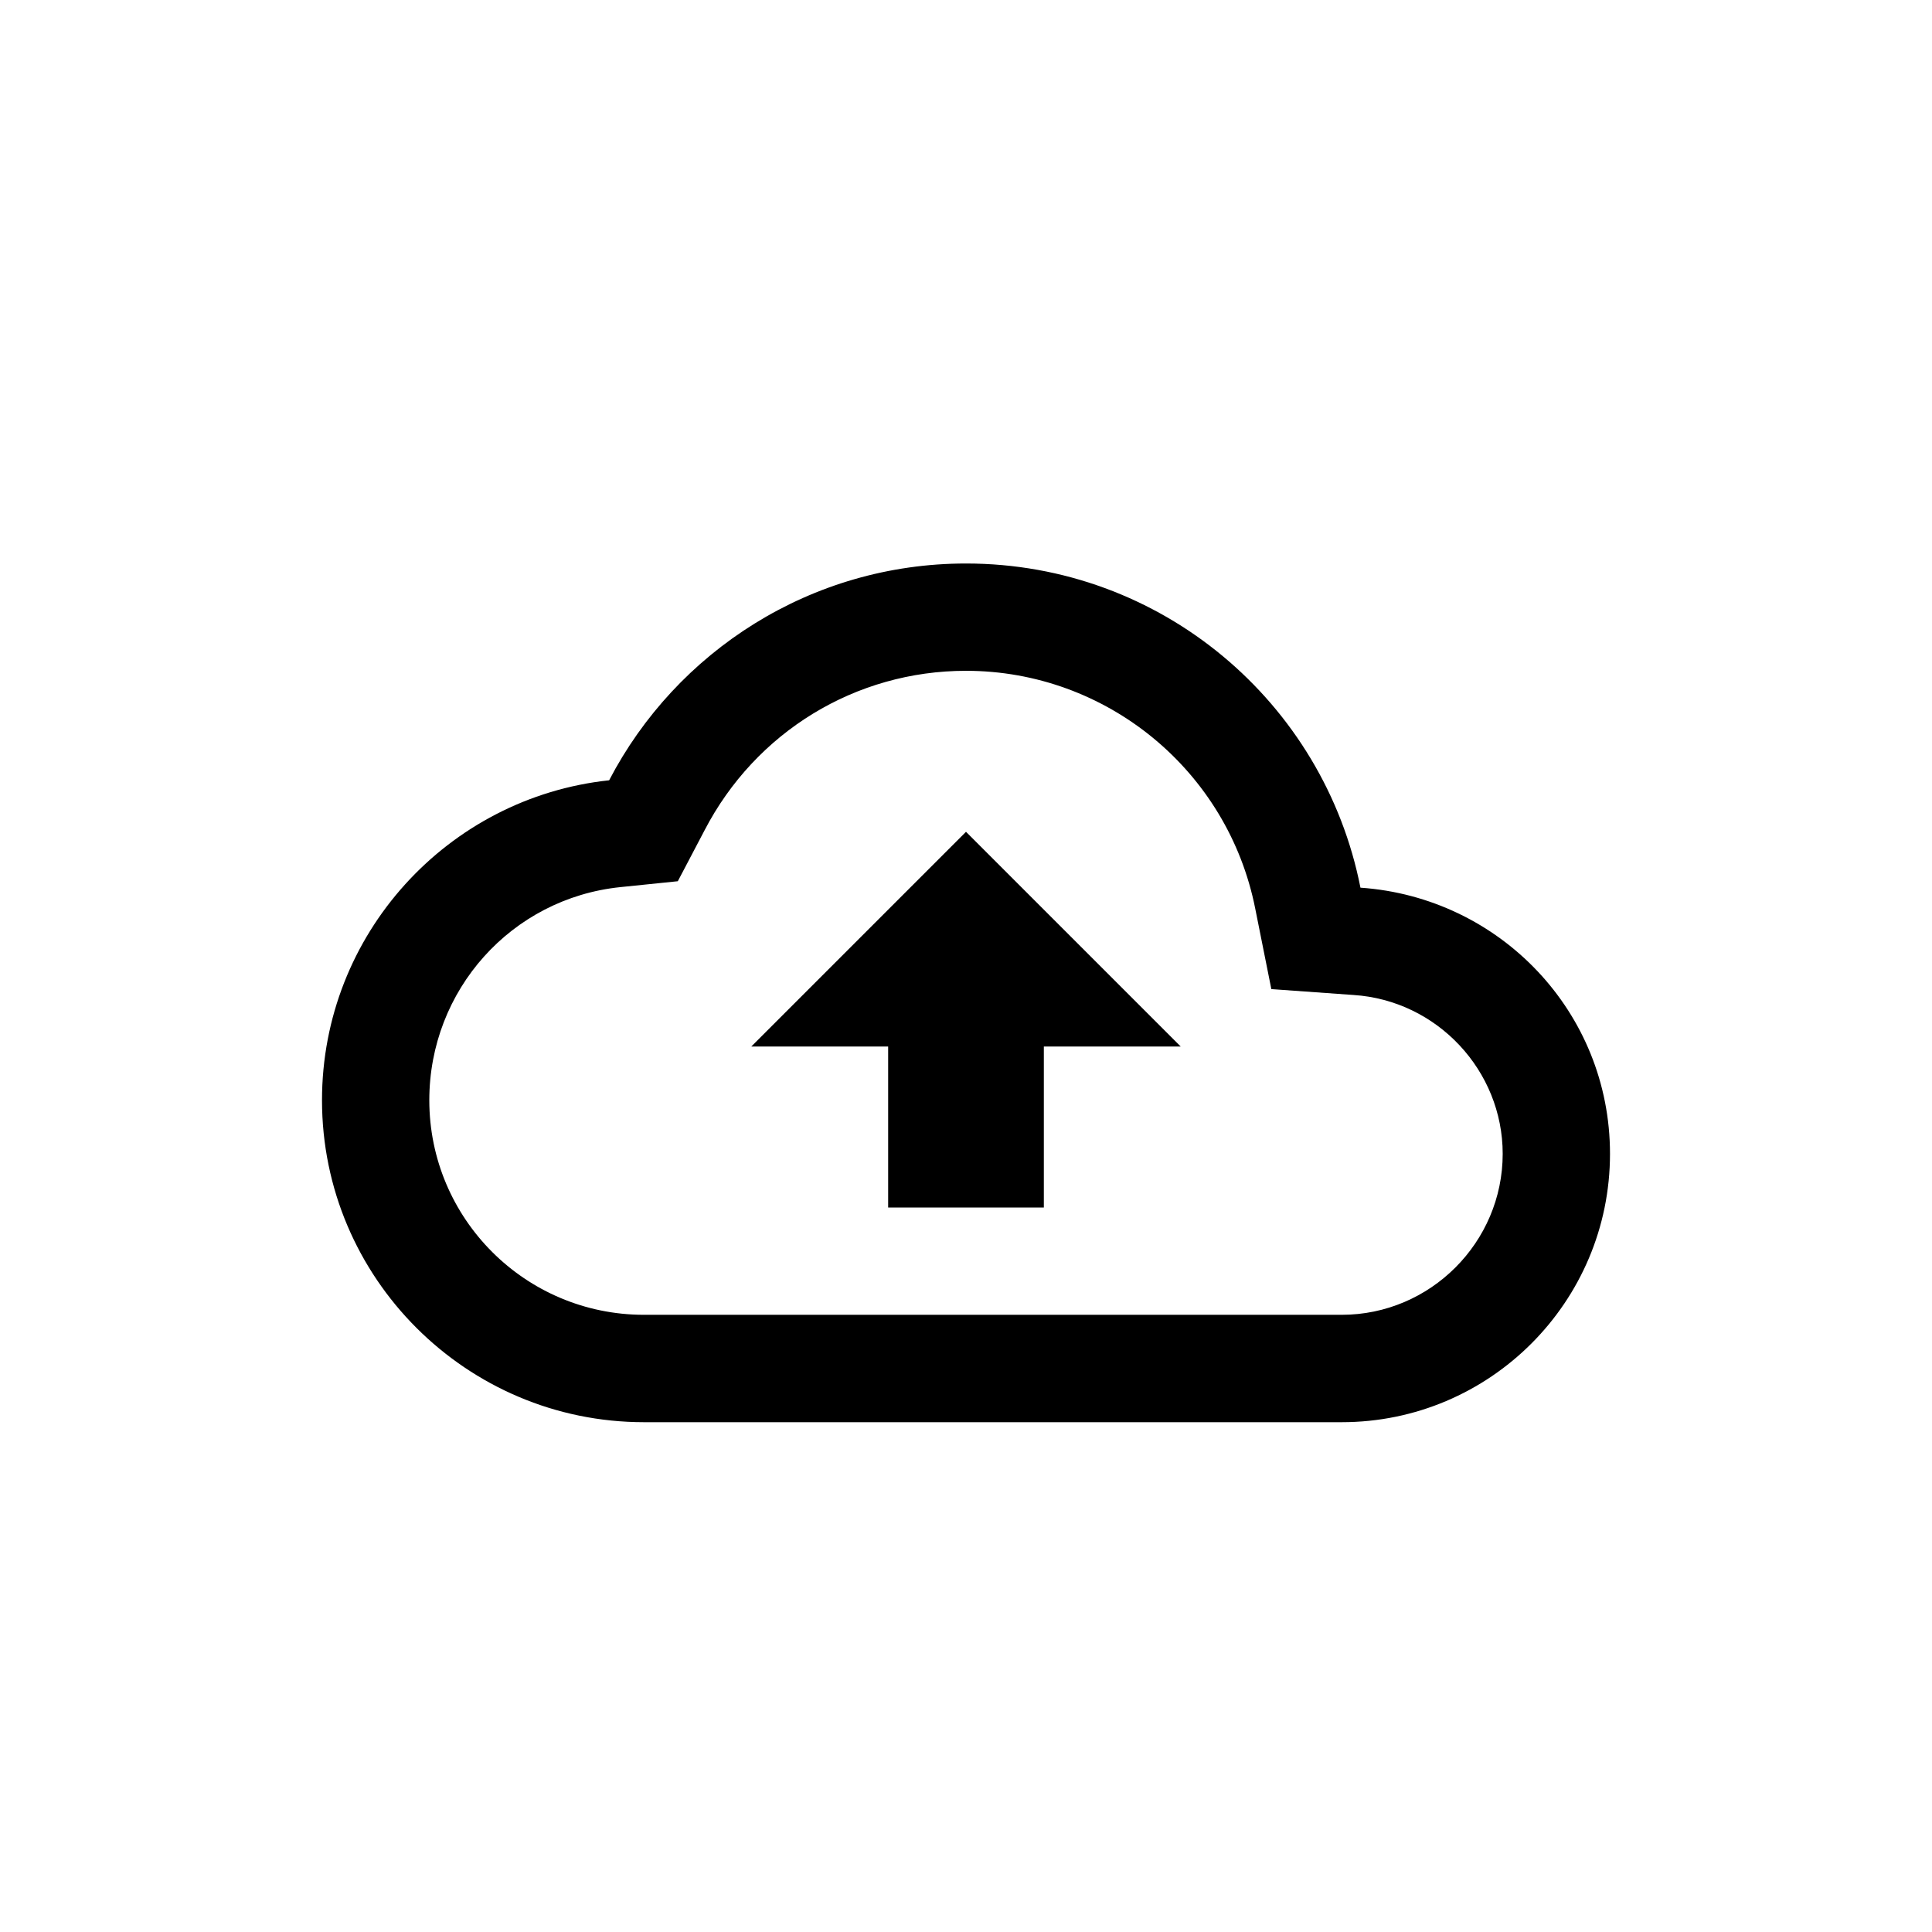
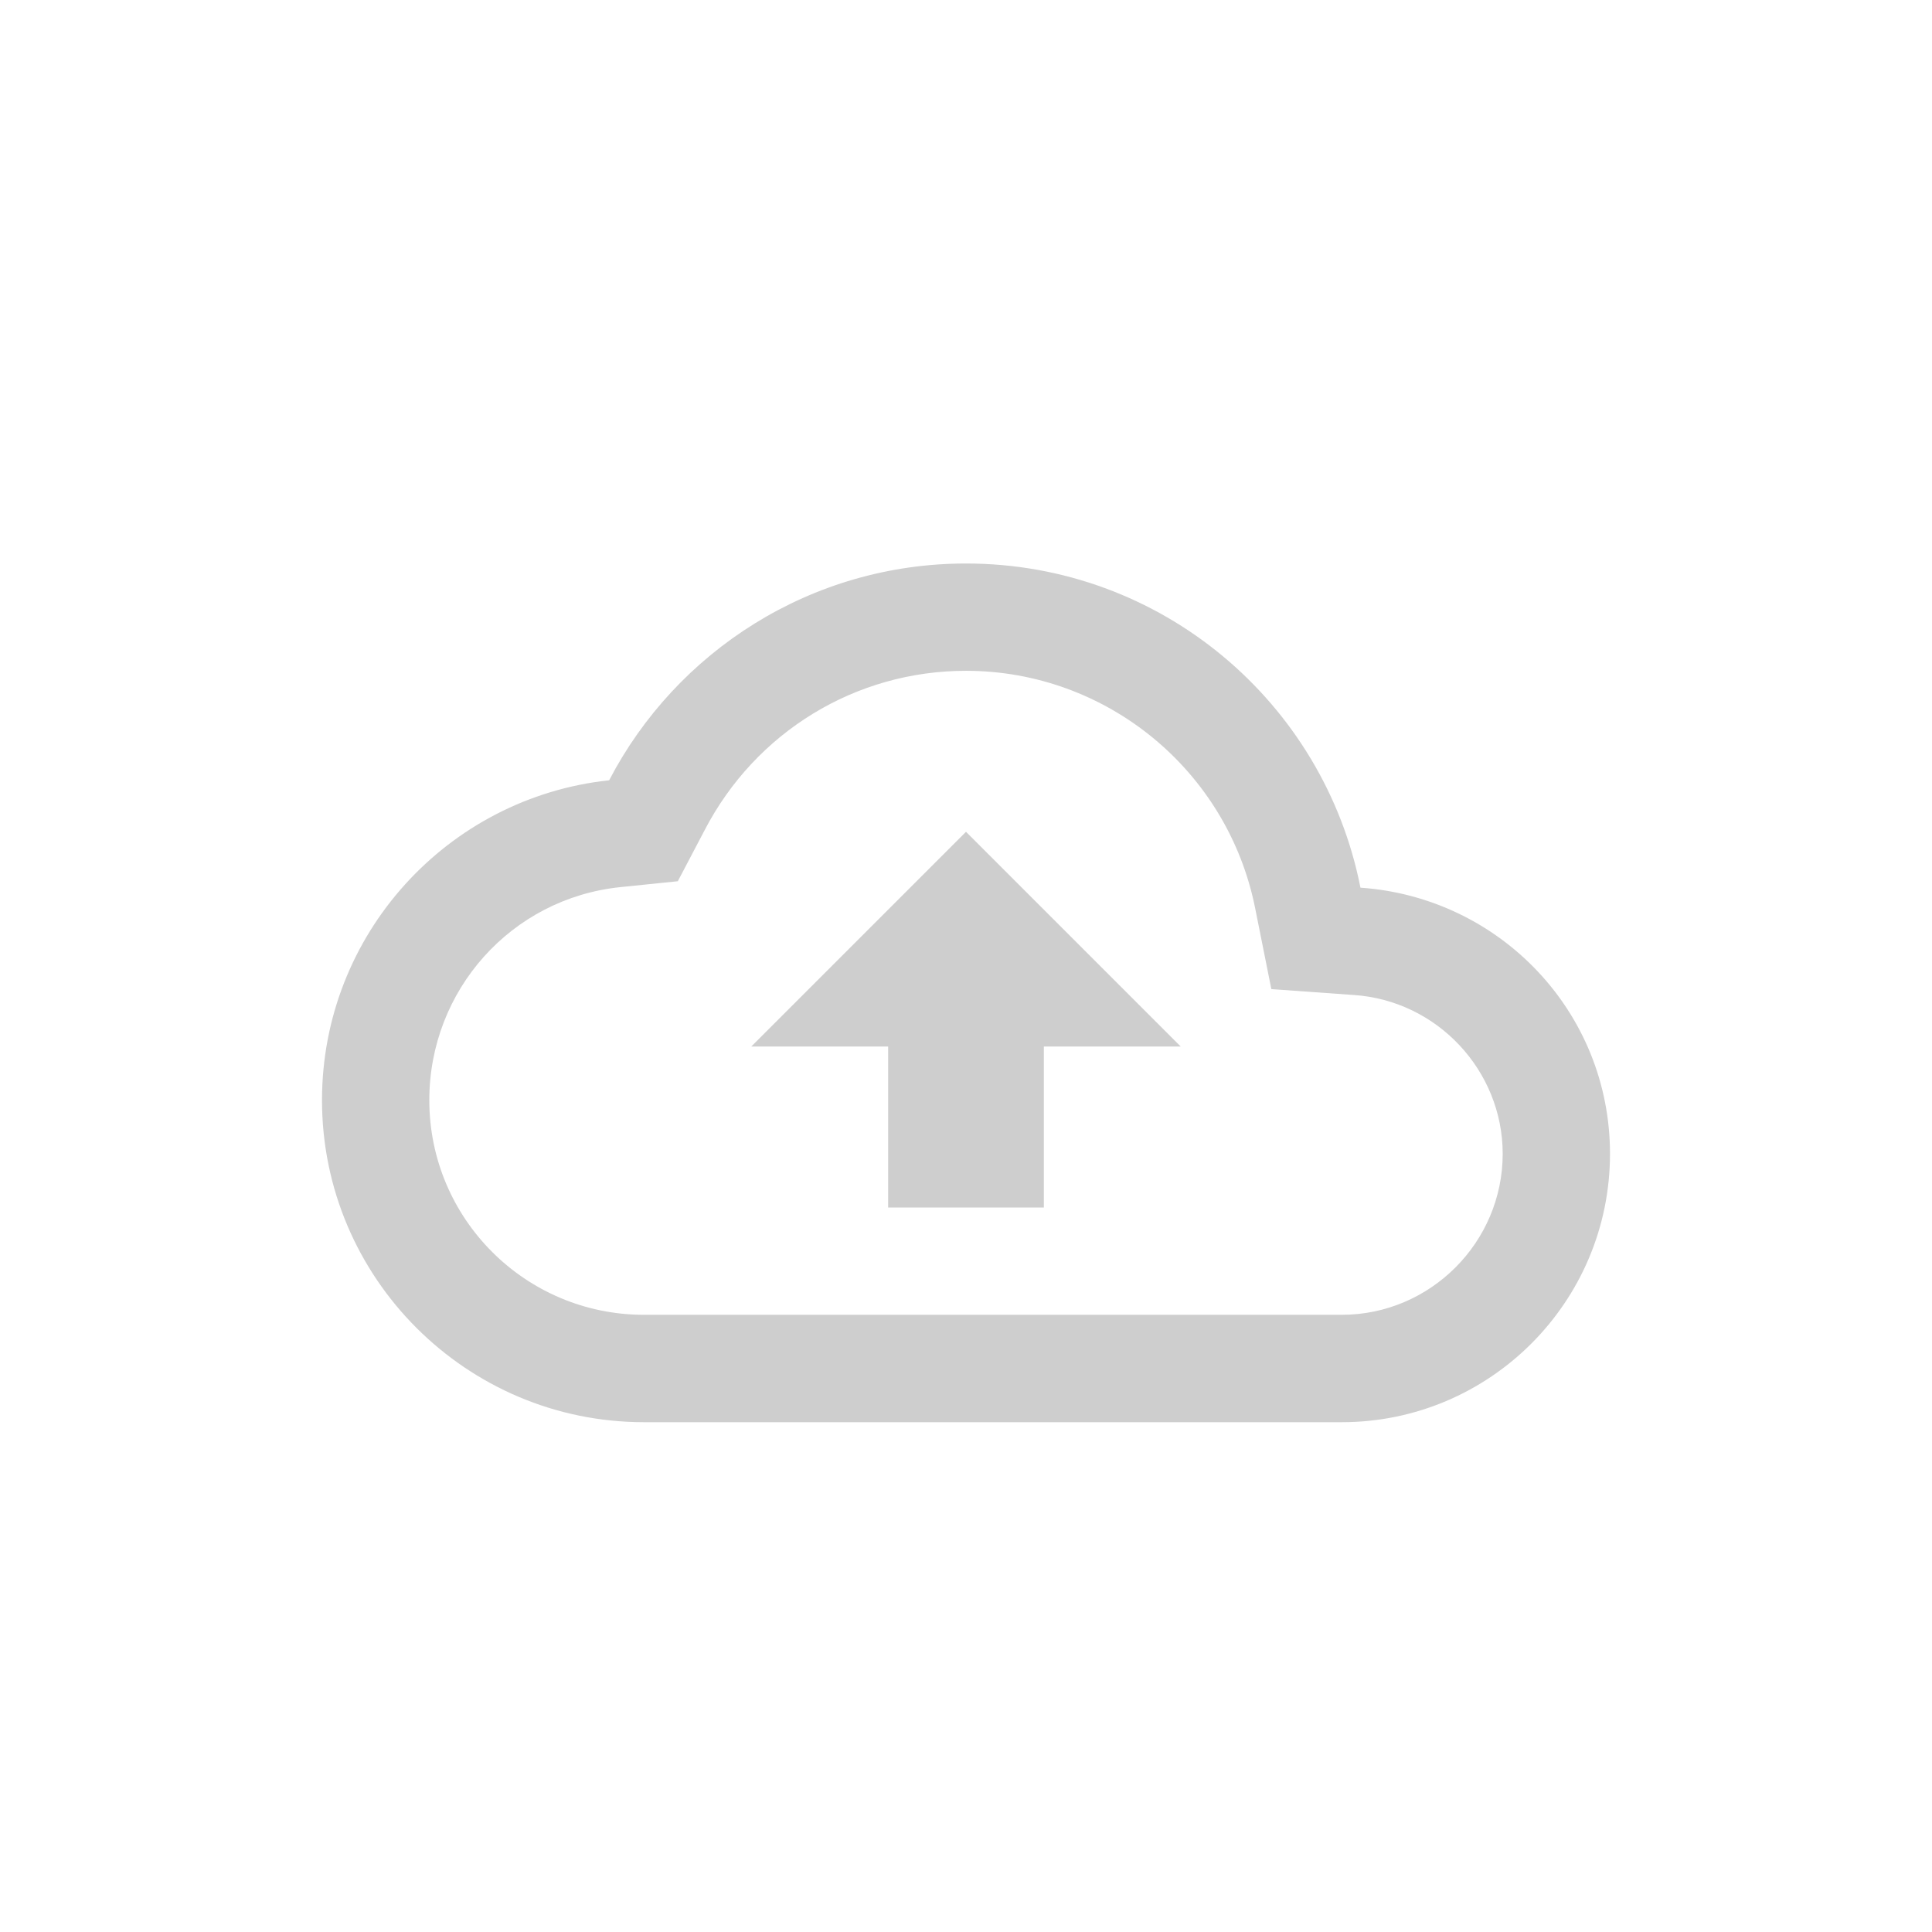
- <svg xmlns="http://www.w3.org/2000/svg" className="group-hover:fill-white fill-light-gray text-white" width="24" height="24" viewBox="0 0 24 24">
+ <svg xmlns="http://www.w3.org/2000/svg" fill="#CECECE" width="24" height="24" viewBox="0 0 24 24">
  <path d="M16.9 11.027C16.447 8.727 14.427 7 12 7C10.073 7 8.4 8.093 7.567 9.693C5.56 9.907 4 11.607 4 13.667C4 15.873 5.793 17.667 8 17.667H16.667C18.507 17.667 20 16.173 20 14.333C20 12.573 18.633 11.147 16.9 11.027ZM16.667 16.333H8C6.527 16.333 5.333 15.14 5.333 13.667C5.333 12.3 6.353 11.16 7.707 11.02L8.42 10.947L8.753 10.313C9.387 9.093 10.627 8.333 12 8.333C13.747 8.333 15.253 9.573 15.593 11.287L15.793 12.287L16.813 12.36C17.853 12.427 18.667 13.3 18.667 14.333C18.667 15.433 17.767 16.333 16.667 16.333ZM9.333 13H11.033V15H12.967V13H14.667L12 10.333L9.333 13Z" />
</svg>
